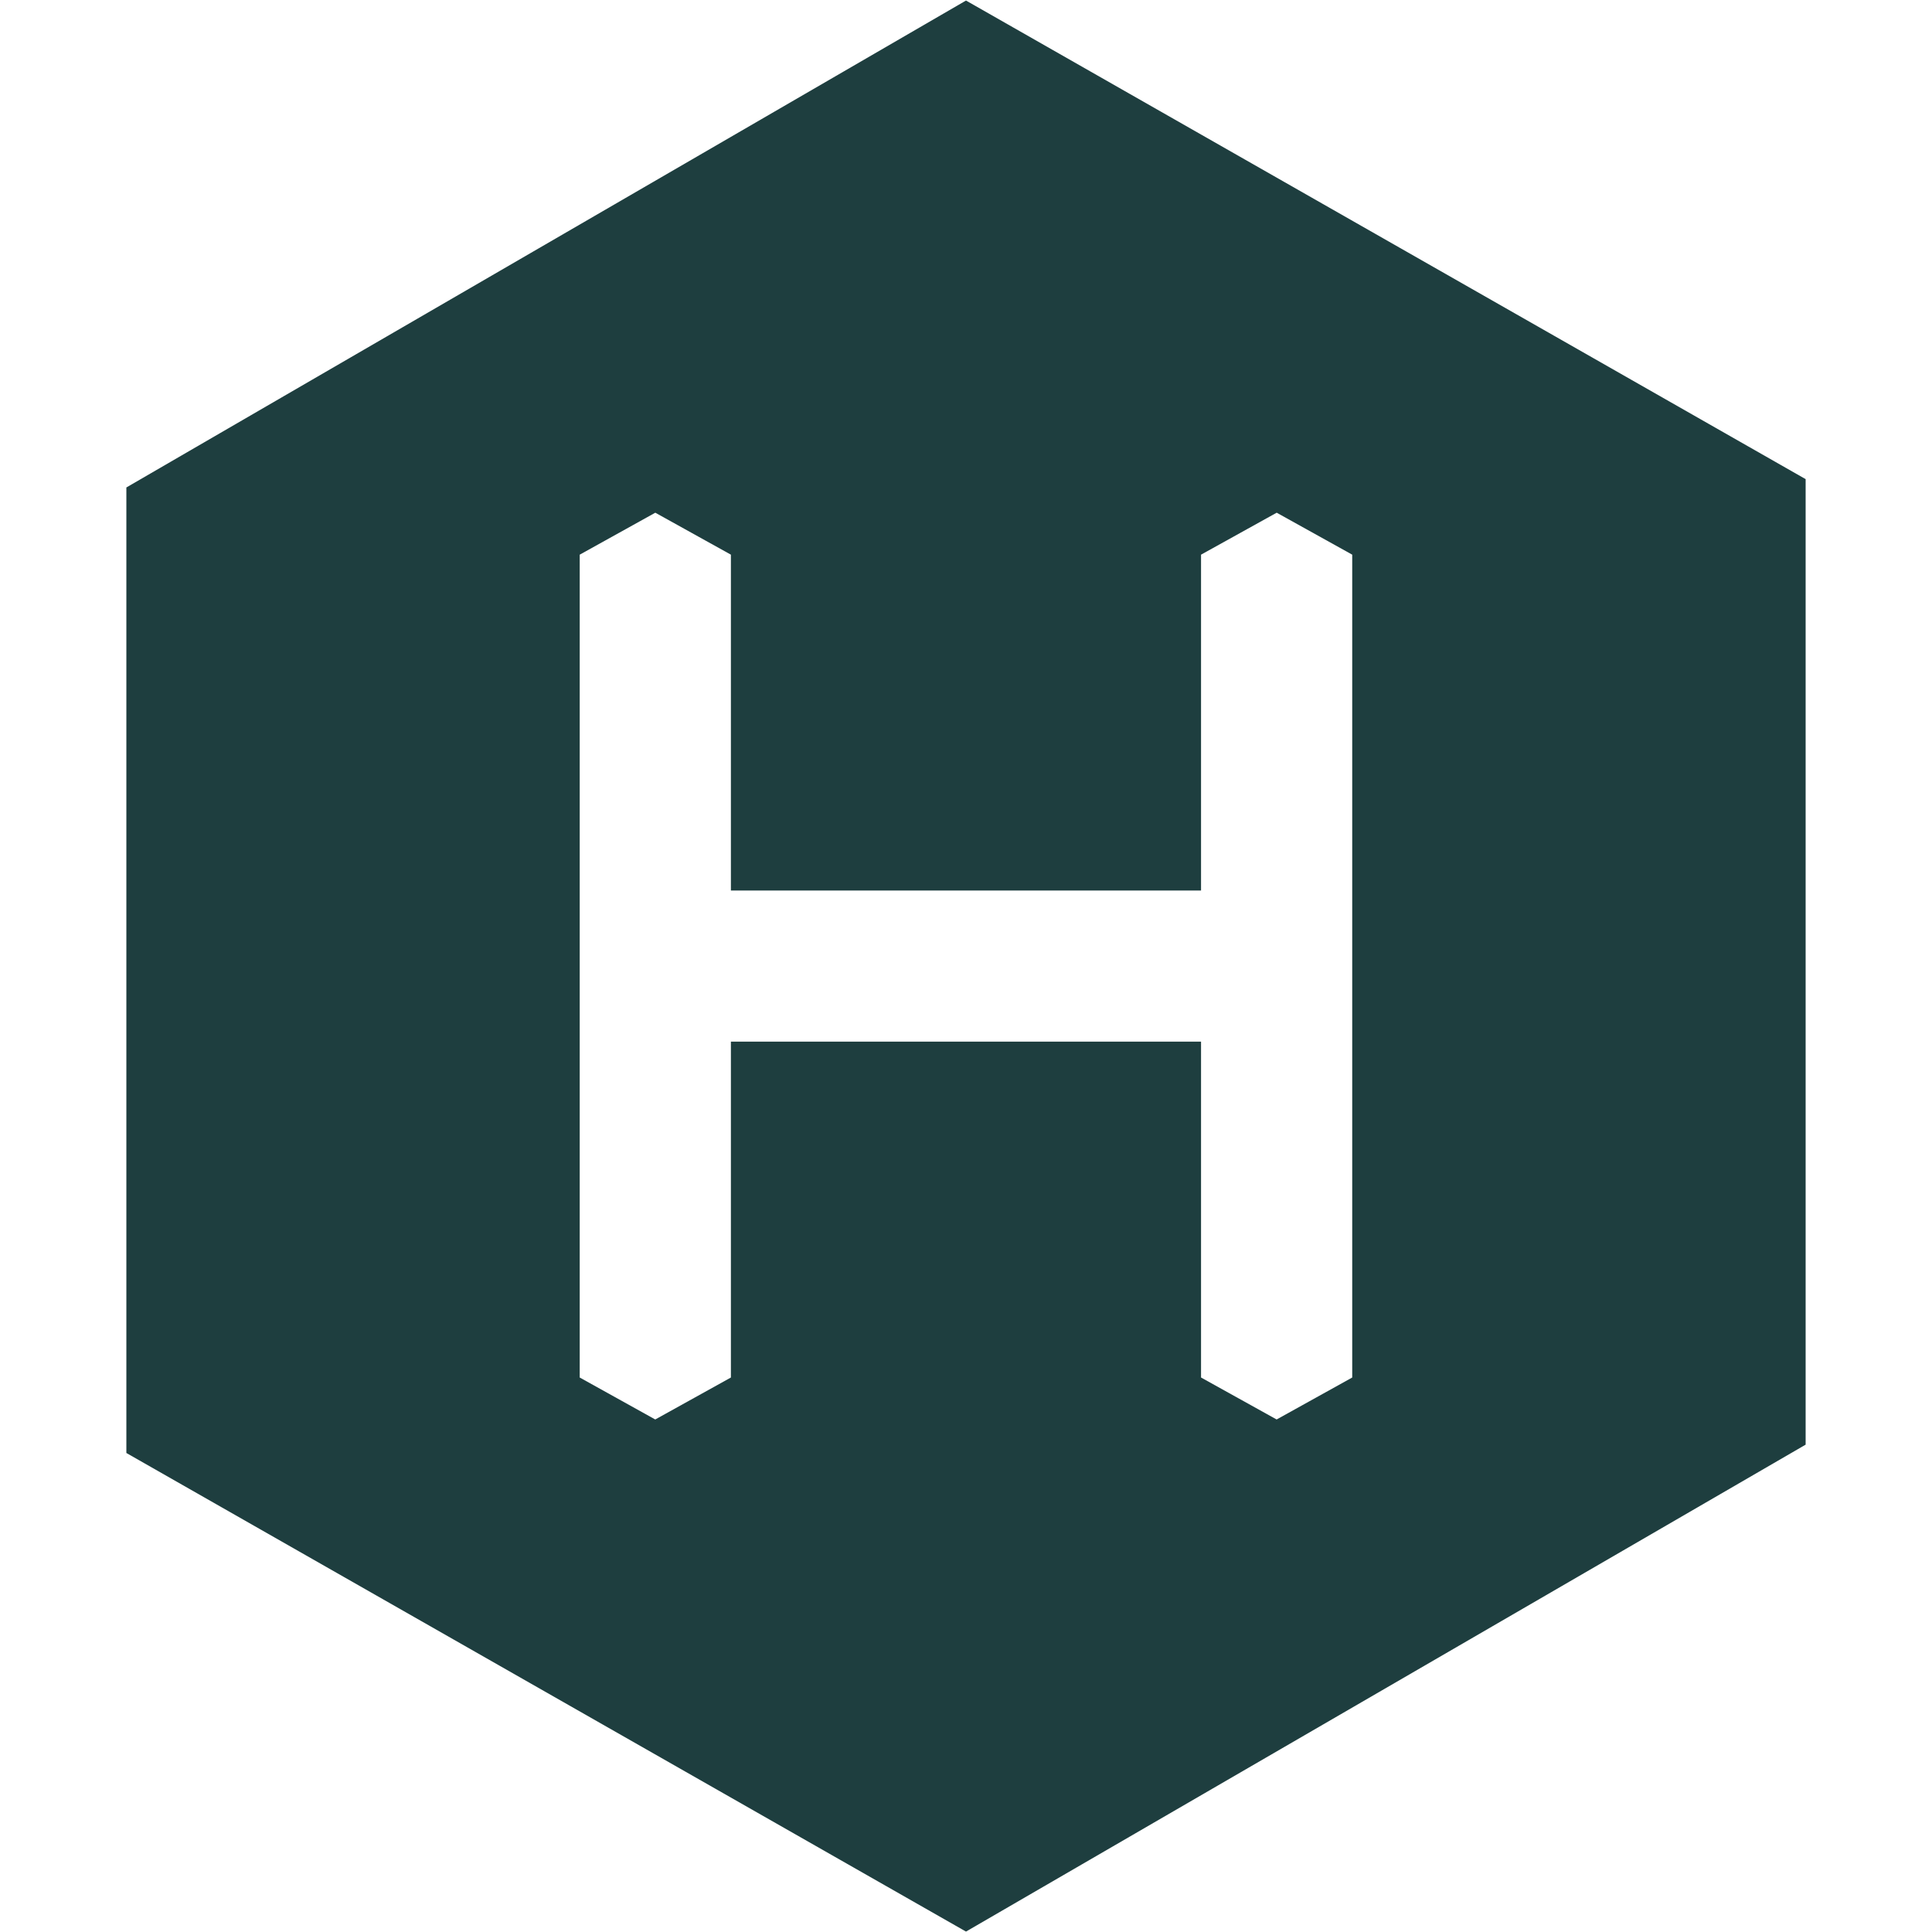
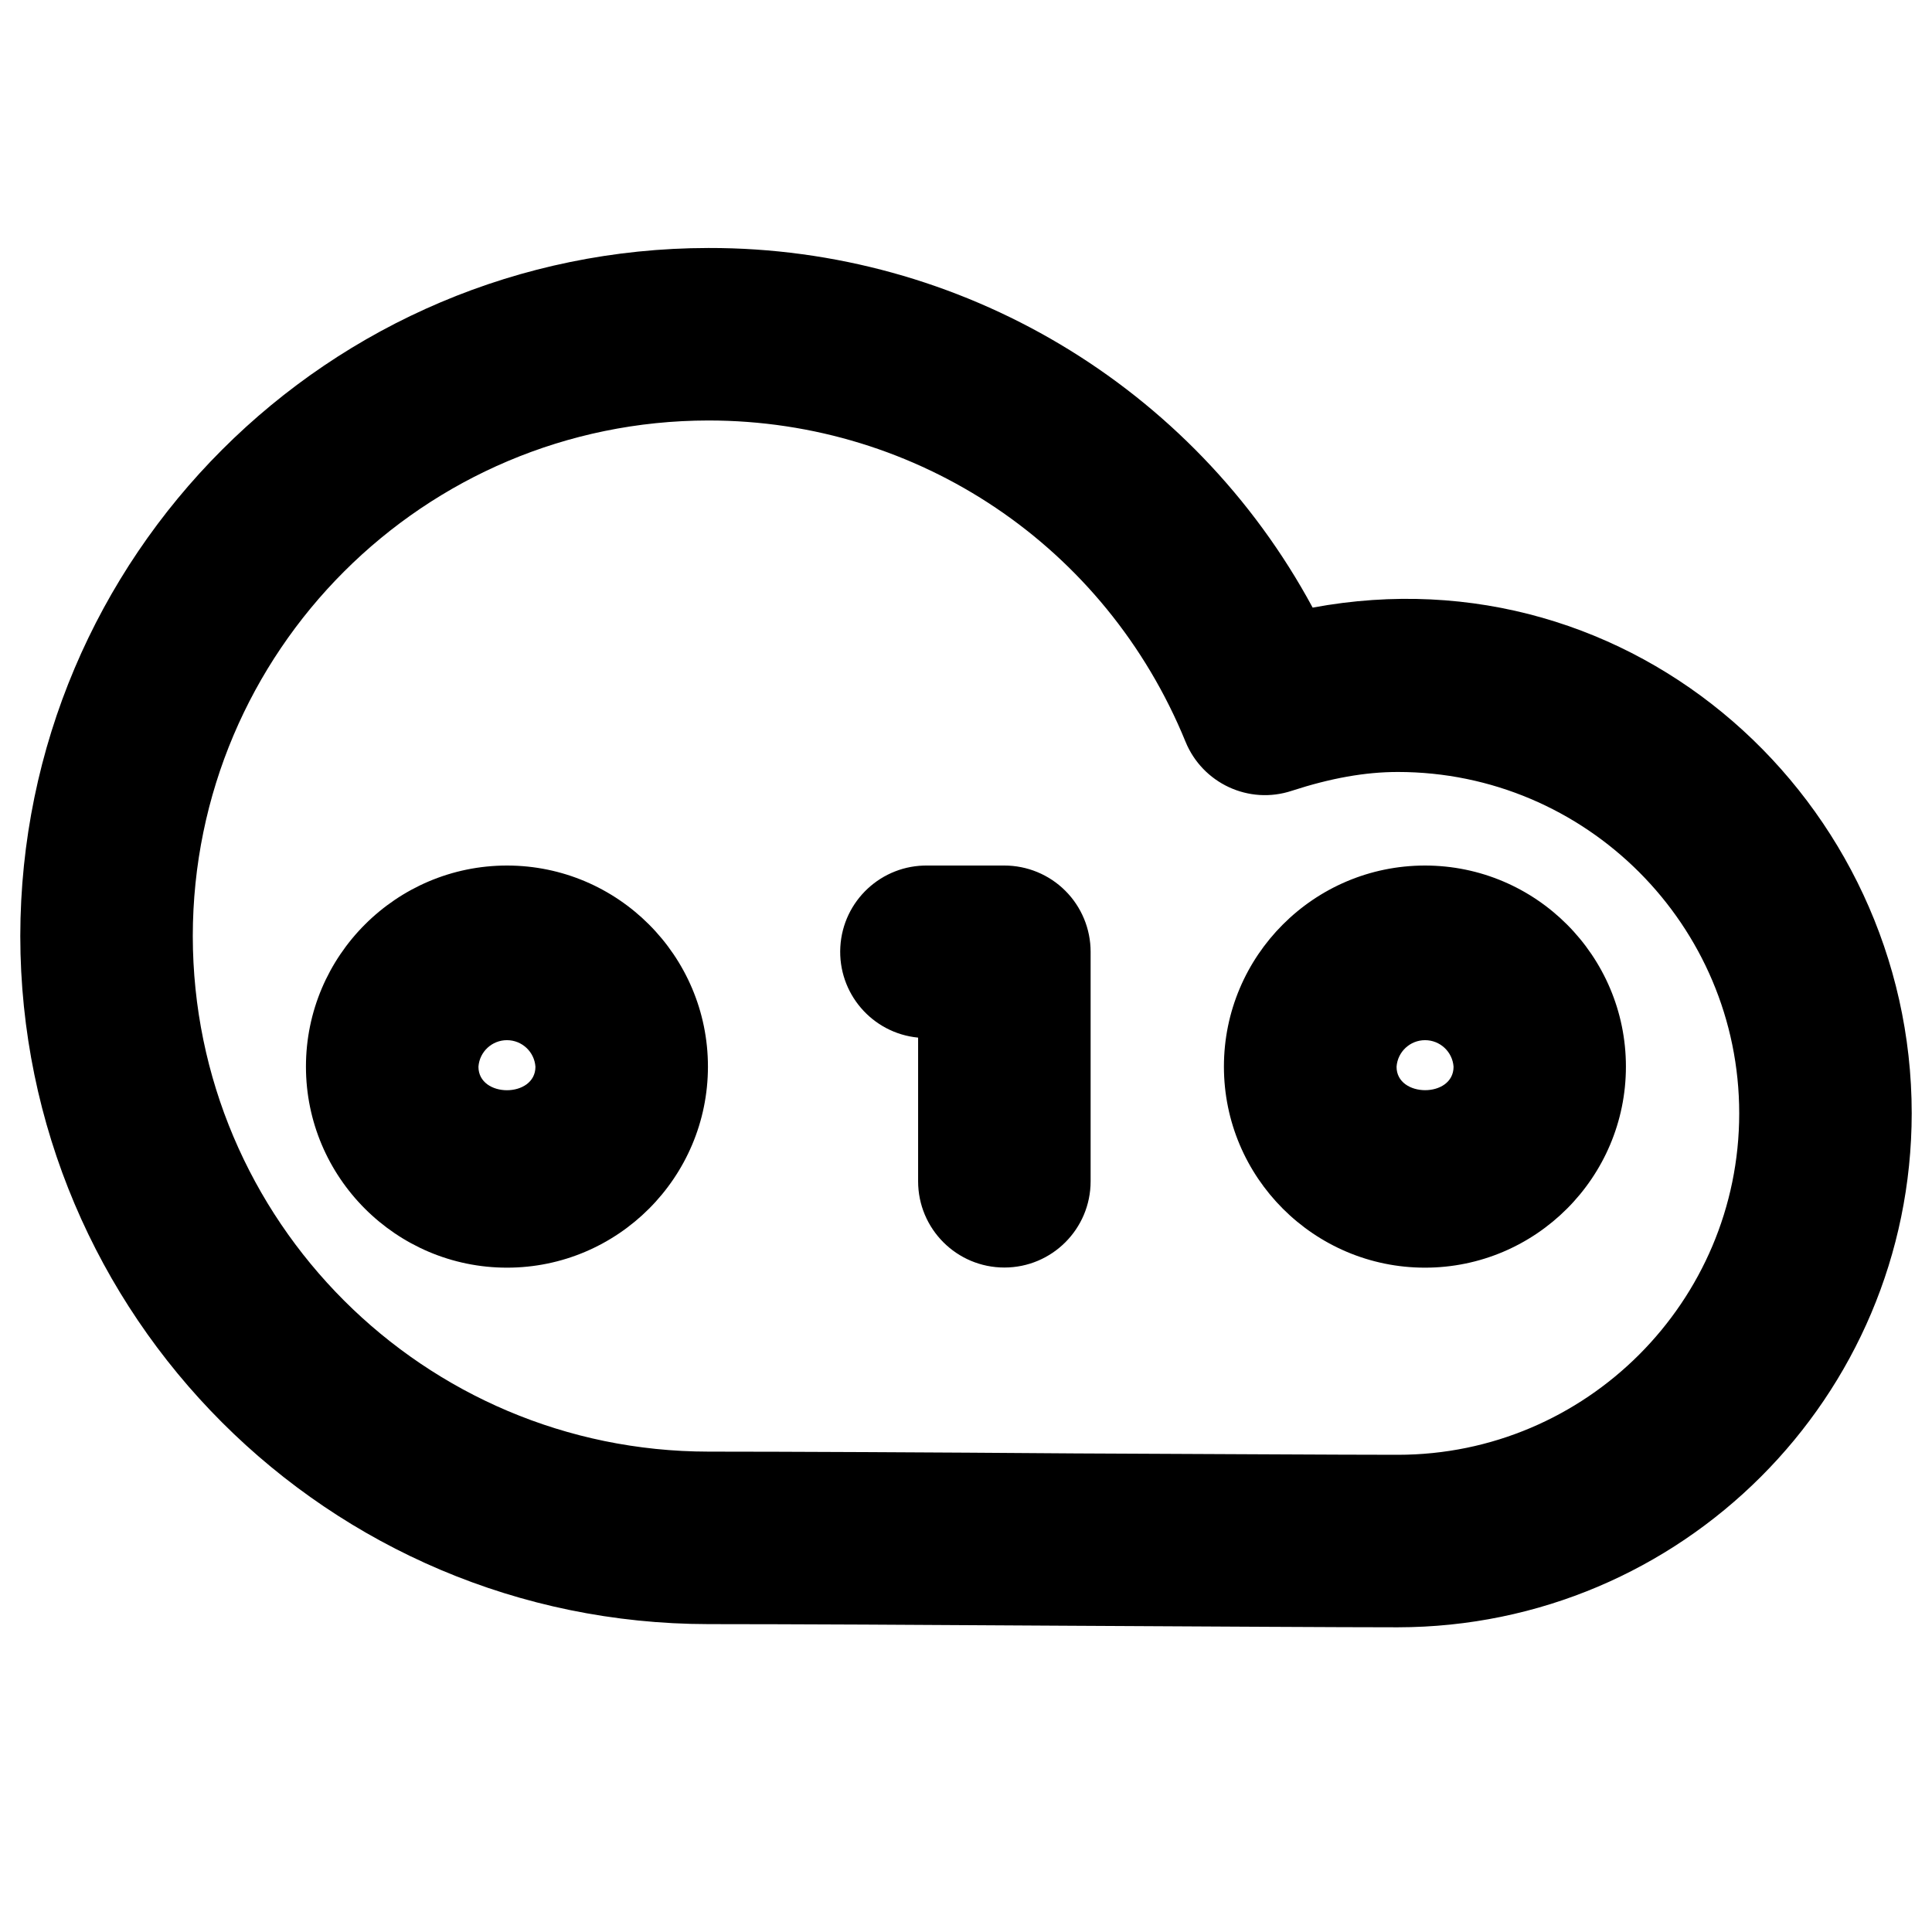
- <svg xmlns="http://www.w3.org/2000/svg" t="1542379931426" class="icon" style="" viewBox="0 0 1024 1024" version="1.1" p-id="1734" width="128" height="128">
-   <defs>
-     <style type="text/css" />
-   </defs>
-   <path d="M512 0.288L66.976 258.368v511.744L512 1023.776l445.024-258.08V253.952L512 0.288z m204.704 729.824l-40.064 22.24-40.064-22.24v-178.016h-249.184v178.016l-40.096 22.24-40.032-22.24V293.984l40.064-22.24 40.064 22.24v178.016h249.184V293.984l40.096-22.24 40.032 22.24v436.128z" fill="#1e3e3f" p-id="1735" />
+ <svg xmlns="http://www.w3.org/2000/svg" t="1589700511311" class="icon" viewBox="0 0 1024 1024" version="1.1" p-id="2894" width="300" height="300">
+   <path d="M268.727 458.752c-58.734 0-106.569 47.835-106.569 106.569s47.835 106.569 106.569 106.569S375.223 624.055 375.223 565.321s-47.762-106.569-106.496-106.569zM253.586 565.394a15.141 15.141 0 0 1 30.208 0c0 16.603-30.208 16.603-30.208 0zM755.273 458.752c-58.807 0-106.569 47.835-106.569 106.569s47.762 106.569 106.569 106.569c58.734 0 106.496-47.835 106.496-106.569s-47.762-106.569-106.496-106.569zM740.206 565.394a15.141 15.141 0 0 1 30.208 0c0 16.677-30.281 16.457-30.208 0zM532.261 458.752h-40.521a45.714 45.714 0 0 0-5.12 91.209V626.103a45.714 45.714 0 0 0 91.429 0V504.466a45.714 45.714 0 0 0-45.787-45.714z" fill="#000000" p-id="2895" />
+   <path d="M695.735 322.048a363.081 363.081 0 0 0-320.219-190.61A365.129 365.129 0 0 0 10.752 496.128a365.056 365.056 0 0 0 364.763 364.69c39.131 0 117.906 0.366 193.829 0.878 70.949 0.366 139.703 0.805 171.52 0.805a272.677 272.677 0 0 0 272.384-272.384c0-165.01-147.017-299.739-317.513-268.069z m45.129 449.024c-31.817 0-100.206-0.439-171.008-0.731-76.142-0.585-155.063-0.951-194.341-0.951a273.554 273.554 0 0 1-273.335-273.262 273.554 273.554 0 0 1 273.335-273.262c111.323 0 210.505 66.779 252.782 170.13 8.997 22.162 33.646 33.719 56.466 26.112 20.48-6.656 38.766-9.947 56.101-9.947 99.767 0 180.955 81.189 180.955 180.955s-81.189 180.955-180.955 180.955z" fill="#000000" p-id="2896" />
</svg>
